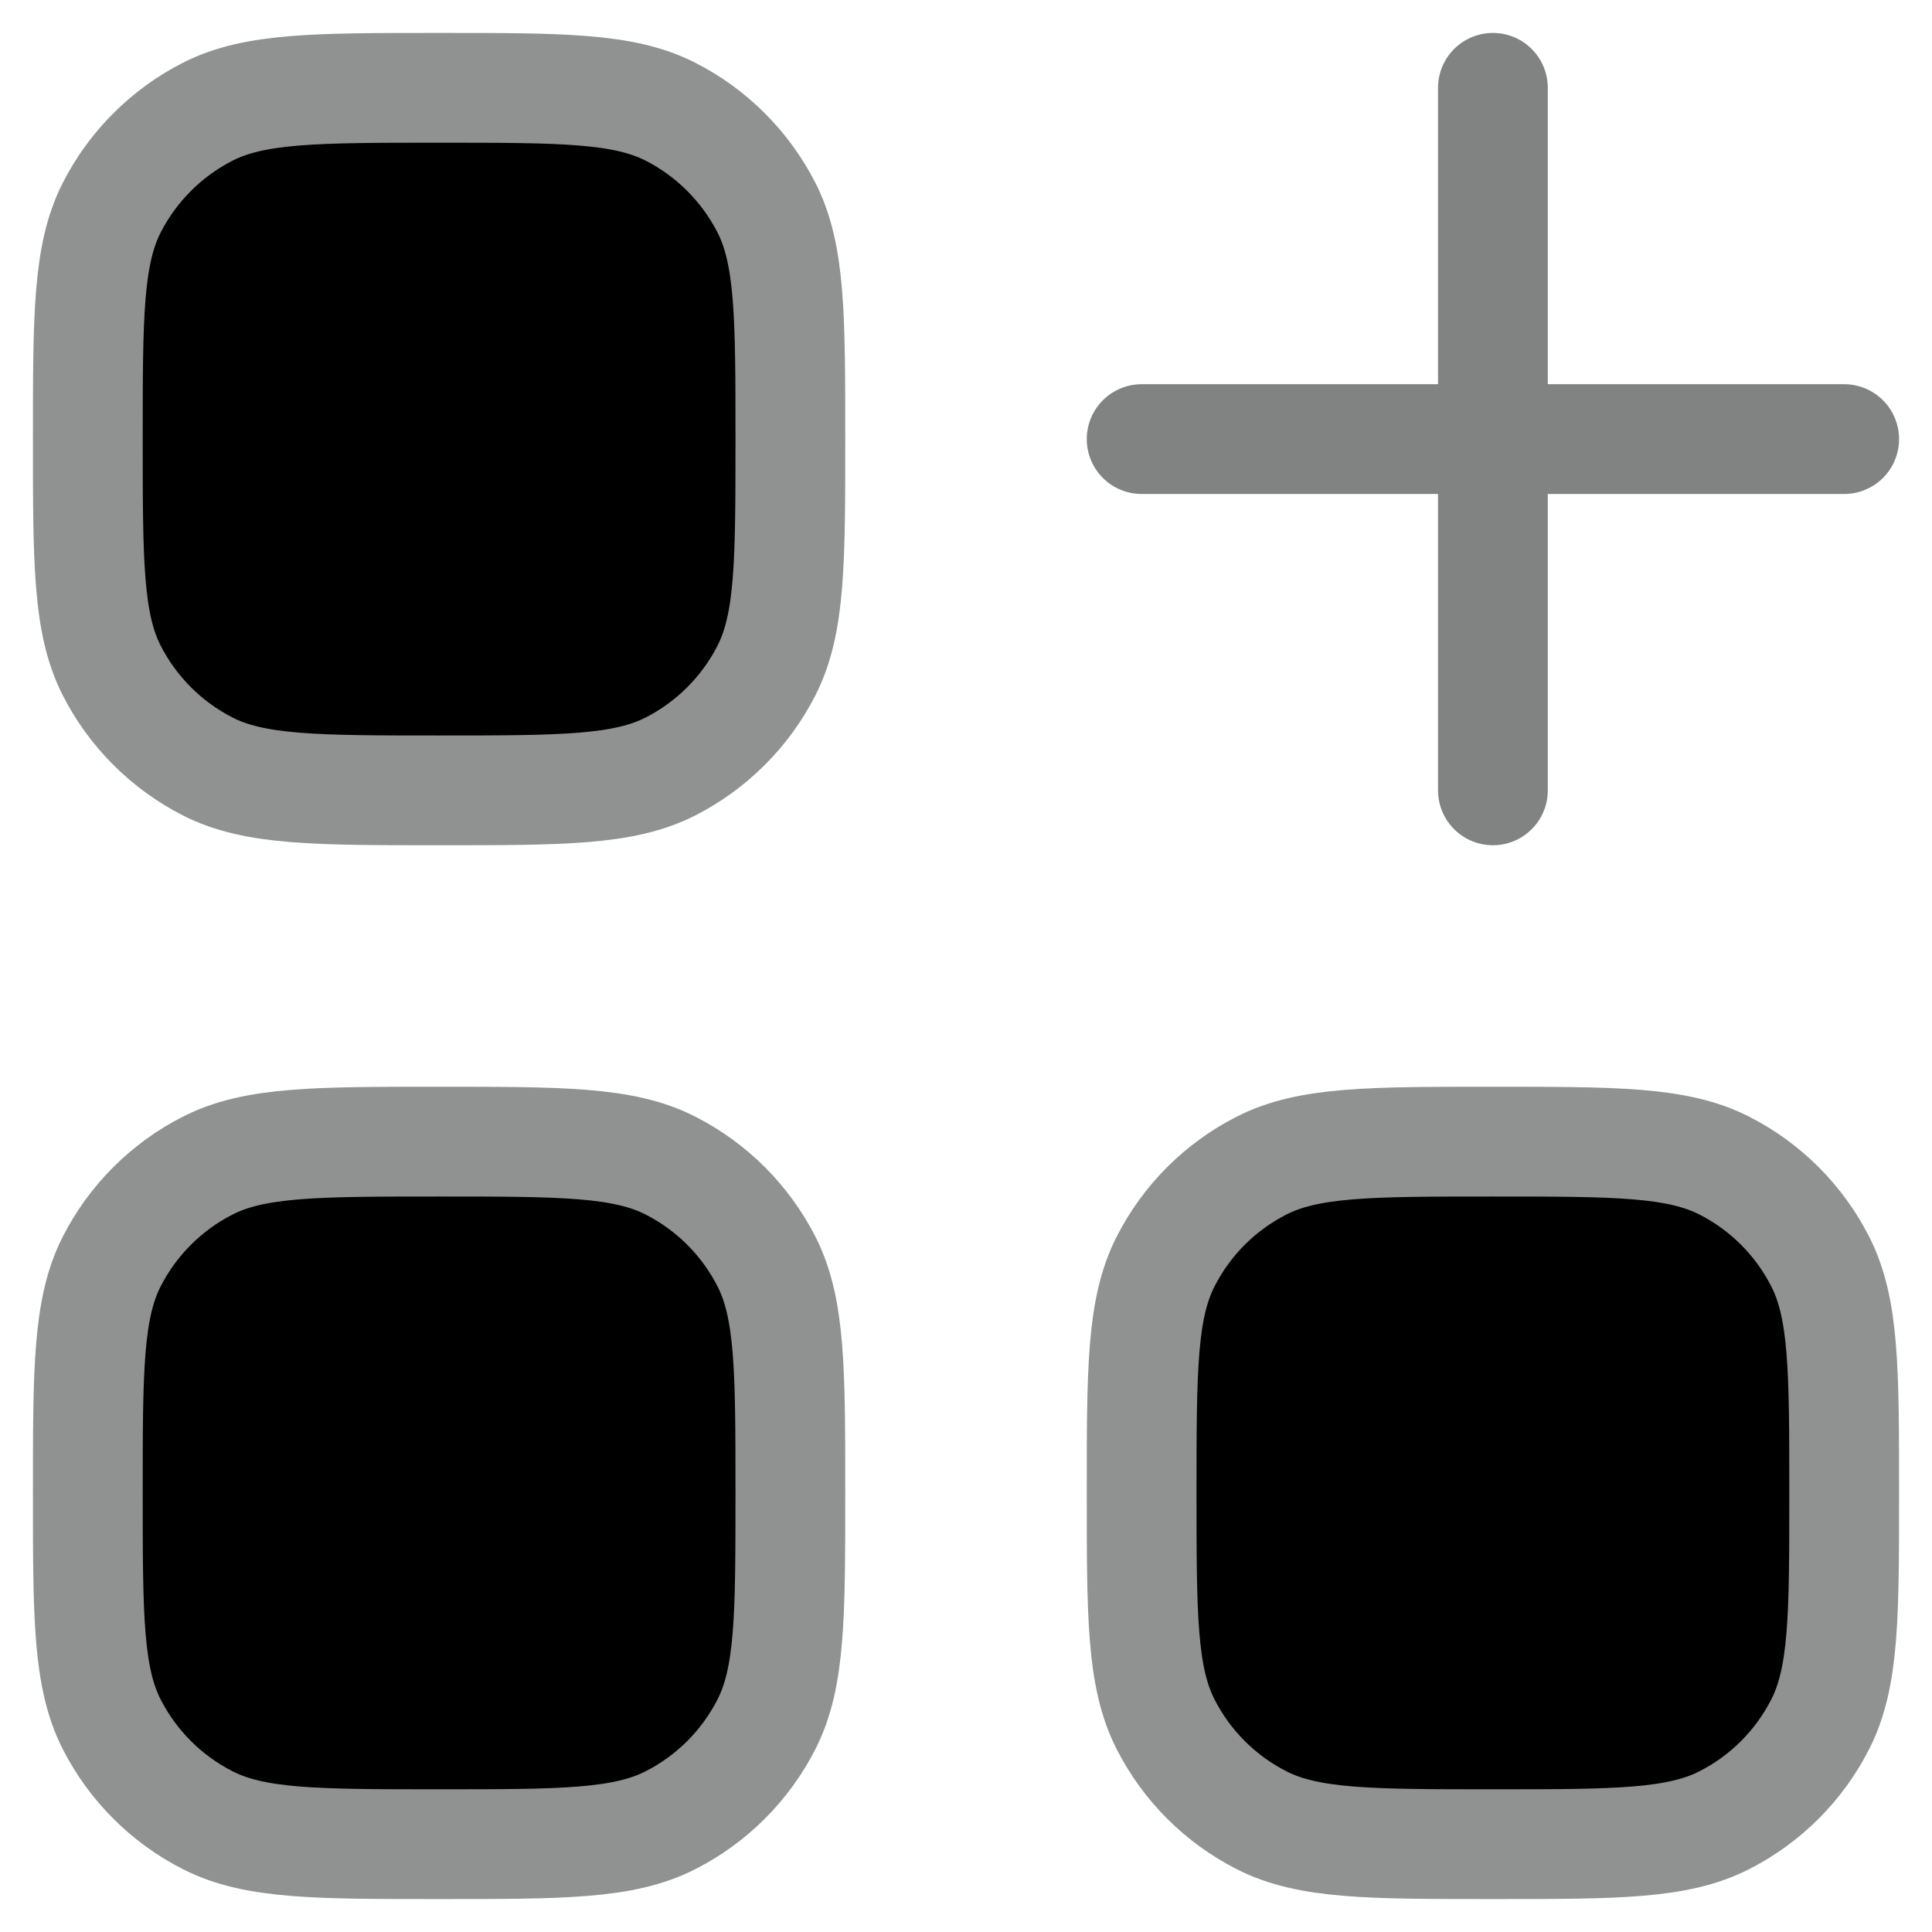
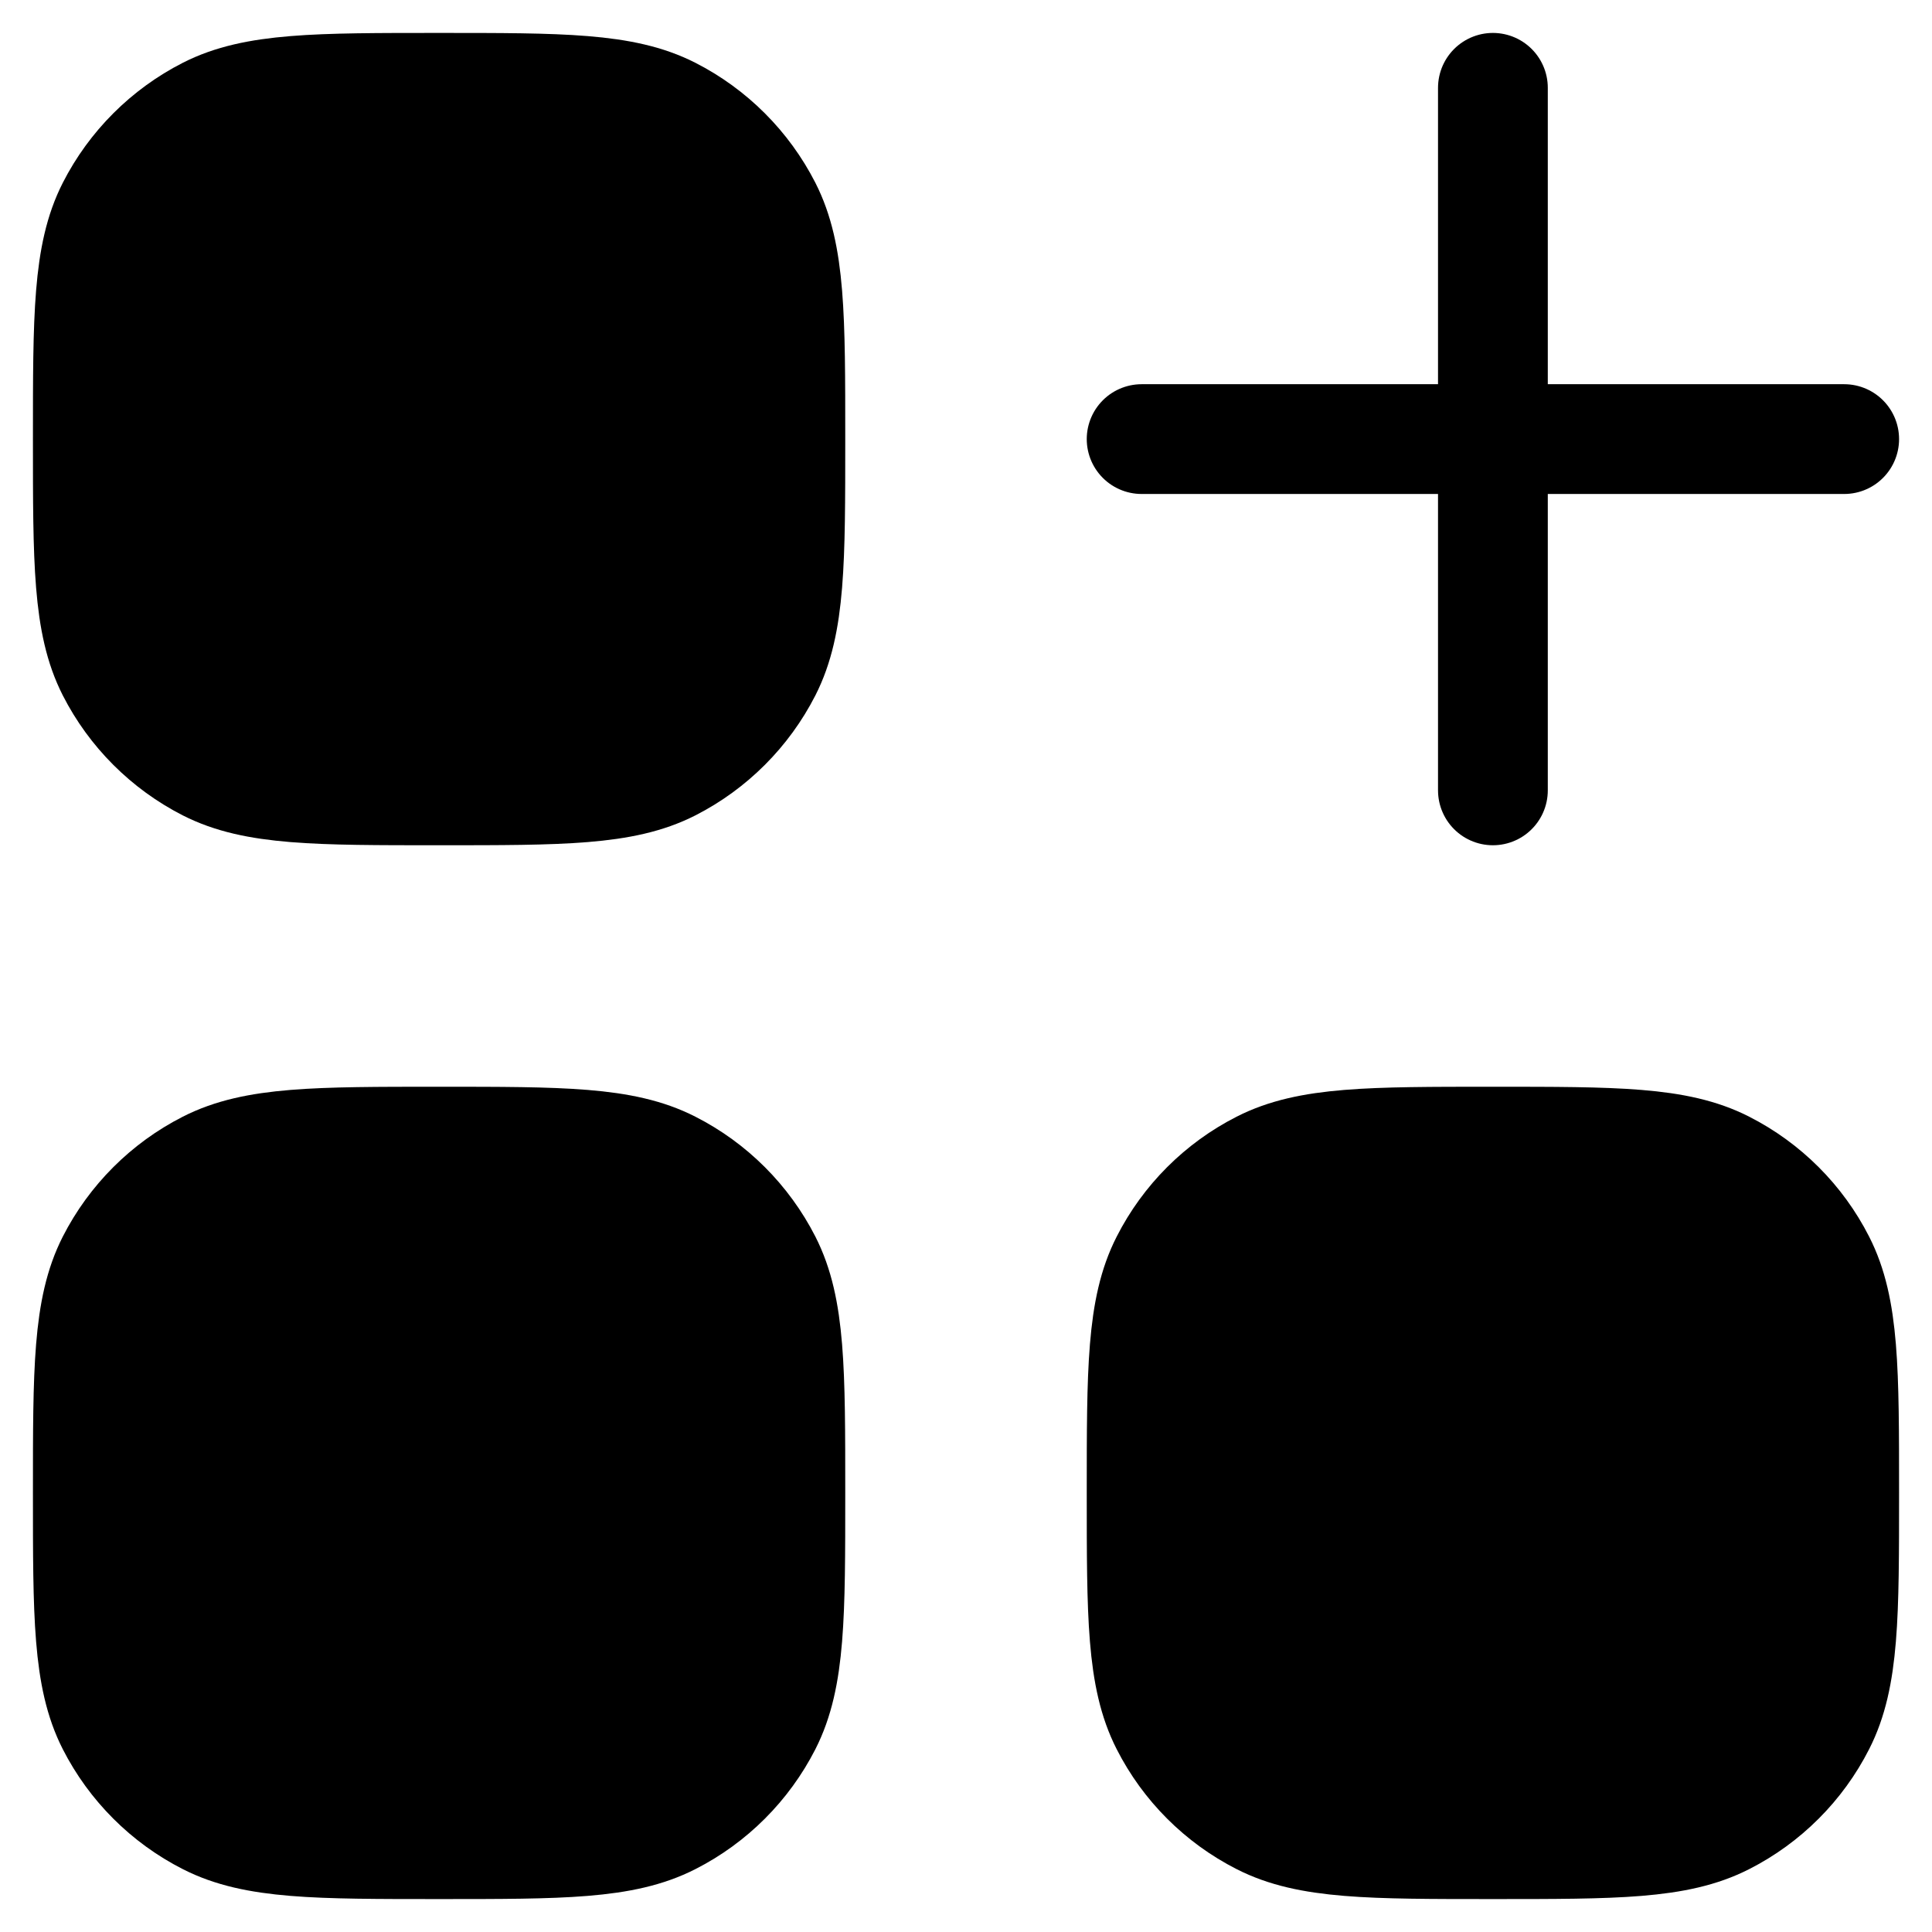
- <svg xmlns="http://www.w3.org/2000/svg" width="22" height="22" viewBox="0 0 22 22" fill="current">
-   <path d="M17 1V9M21 5L13 5" stroke="#818282" stroke-width="1.25" stroke-linecap="round" stroke-linejoin="round" />
-   <path d="M1 5C1 3.6 1 2.9 1.272 2.365C1.512 1.895 1.895 1.512 2.365 1.272C2.9 1 3.6 1 5 1C6.4 1 7.1 1 7.635 1.272C8.105 1.512 8.488 1.895 8.728 2.365C9 2.9 9 3.6 9 5C9 6.4 9 7.1 8.728 7.635C8.488 8.105 8.105 8.488 7.635 8.728C7.1 9 6.4 9 5 9C3.6 9 2.9 9 2.365 8.728C1.895 8.488 1.512 8.105 1.272 7.635C1 7.1 1 6.4 1 5Z" stroke="#909292" stroke-width="1.25" />
-   <path d="M1 17C1 15.6 1 14.9 1.272 14.365C1.512 13.895 1.895 13.512 2.365 13.273C2.9 13 3.6 13 5 13C6.4 13 7.1 13 7.635 13.273C8.105 13.512 8.488 13.895 8.728 14.365C9 14.9 9 15.6 9 17C9 18.4 9 19.1 8.728 19.635C8.488 20.105 8.105 20.488 7.635 20.727C7.1 21 6.4 21 5 21C3.6 21 2.9 21 2.365 20.727C1.895 20.488 1.512 20.105 1.272 19.635C1 19.1 1 18.4 1 17Z" stroke="#909292" stroke-width="1.25" />
-   <path d="M13 17C13 15.6 13 14.9 13.273 14.365C13.512 13.895 13.895 13.512 14.365 13.273C14.9 13 15.6 13 17 13C18.4 13 19.1 13 19.635 13.273C20.105 13.512 20.488 13.895 20.727 14.365C21 14.9 21 15.6 21 17C21 18.4 21 19.1 20.727 19.635C20.488 20.105 20.105 20.488 19.635 20.727C19.1 21 18.4 21 17 21C15.6 21 14.9 21 14.365 20.727C13.895 20.488 13.512 20.105 13.273 19.635C13 19.1 13 18.4 13 17Z" stroke="#909292" stroke-width="1.25" />
+ <svg xmlns="http://www.w3.org/2000/svg" width="22" height="22" viewBox="0 0 22 22" fill="currentColor">
+   <path d="M17 1V9M21 5L13 5" stroke="currentColor" stroke-width="1.25" stroke-linecap="round" stroke-linejoin="round" />
+   <path d="M1 5C1 3.6 1 2.9 1.272 2.365C1.512 1.895 1.895 1.512 2.365 1.272C2.9 1 3.6 1 5 1C6.4 1 7.1 1 7.635 1.272C8.105 1.512 8.488 1.895 8.728 2.365C9 2.9 9 3.6 9 5C9 6.4 9 7.1 8.728 7.635C8.488 8.105 8.105 8.488 7.635 8.728C7.1 9 6.4 9 5 9C3.6 9 2.9 9 2.365 8.728C1.895 8.488 1.512 8.105 1.272 7.635C1 7.1 1 6.4 1 5Z" stroke="currentColor" stroke-width="1.25" />
+   <path d="M1 17C1 15.6 1 14.9 1.272 14.365C1.512 13.895 1.895 13.512 2.365 13.273C2.9 13 3.6 13 5 13C6.4 13 7.1 13 7.635 13.273C8.105 13.512 8.488 13.895 8.728 14.365C9 14.9 9 15.6 9 17C9 18.4 9 19.1 8.728 19.635C8.488 20.105 8.105 20.488 7.635 20.727C7.1 21 6.4 21 5 21C3.6 21 2.9 21 2.365 20.727C1.895 20.488 1.512 20.105 1.272 19.635C1 19.1 1 18.4 1 17Z" stroke="currentColor" stroke-width="1.25" />
+   <path d="M13 17C13 15.6 13 14.9 13.273 14.365C13.512 13.895 13.895 13.512 14.365 13.273C14.9 13 15.6 13 17 13C18.4 13 19.1 13 19.635 13.273C20.105 13.512 20.488 13.895 20.727 14.365C21 14.9 21 15.6 21 17C21 18.4 21 19.1 20.727 19.635C20.488 20.105 20.105 20.488 19.635 20.727C19.1 21 18.4 21 17 21C15.6 21 14.9 21 14.365 20.727C13.895 20.488 13.512 20.105 13.273 19.635C13 19.1 13 18.4 13 17Z" stroke="currentColor" stroke-width="1.25" />
</svg>
